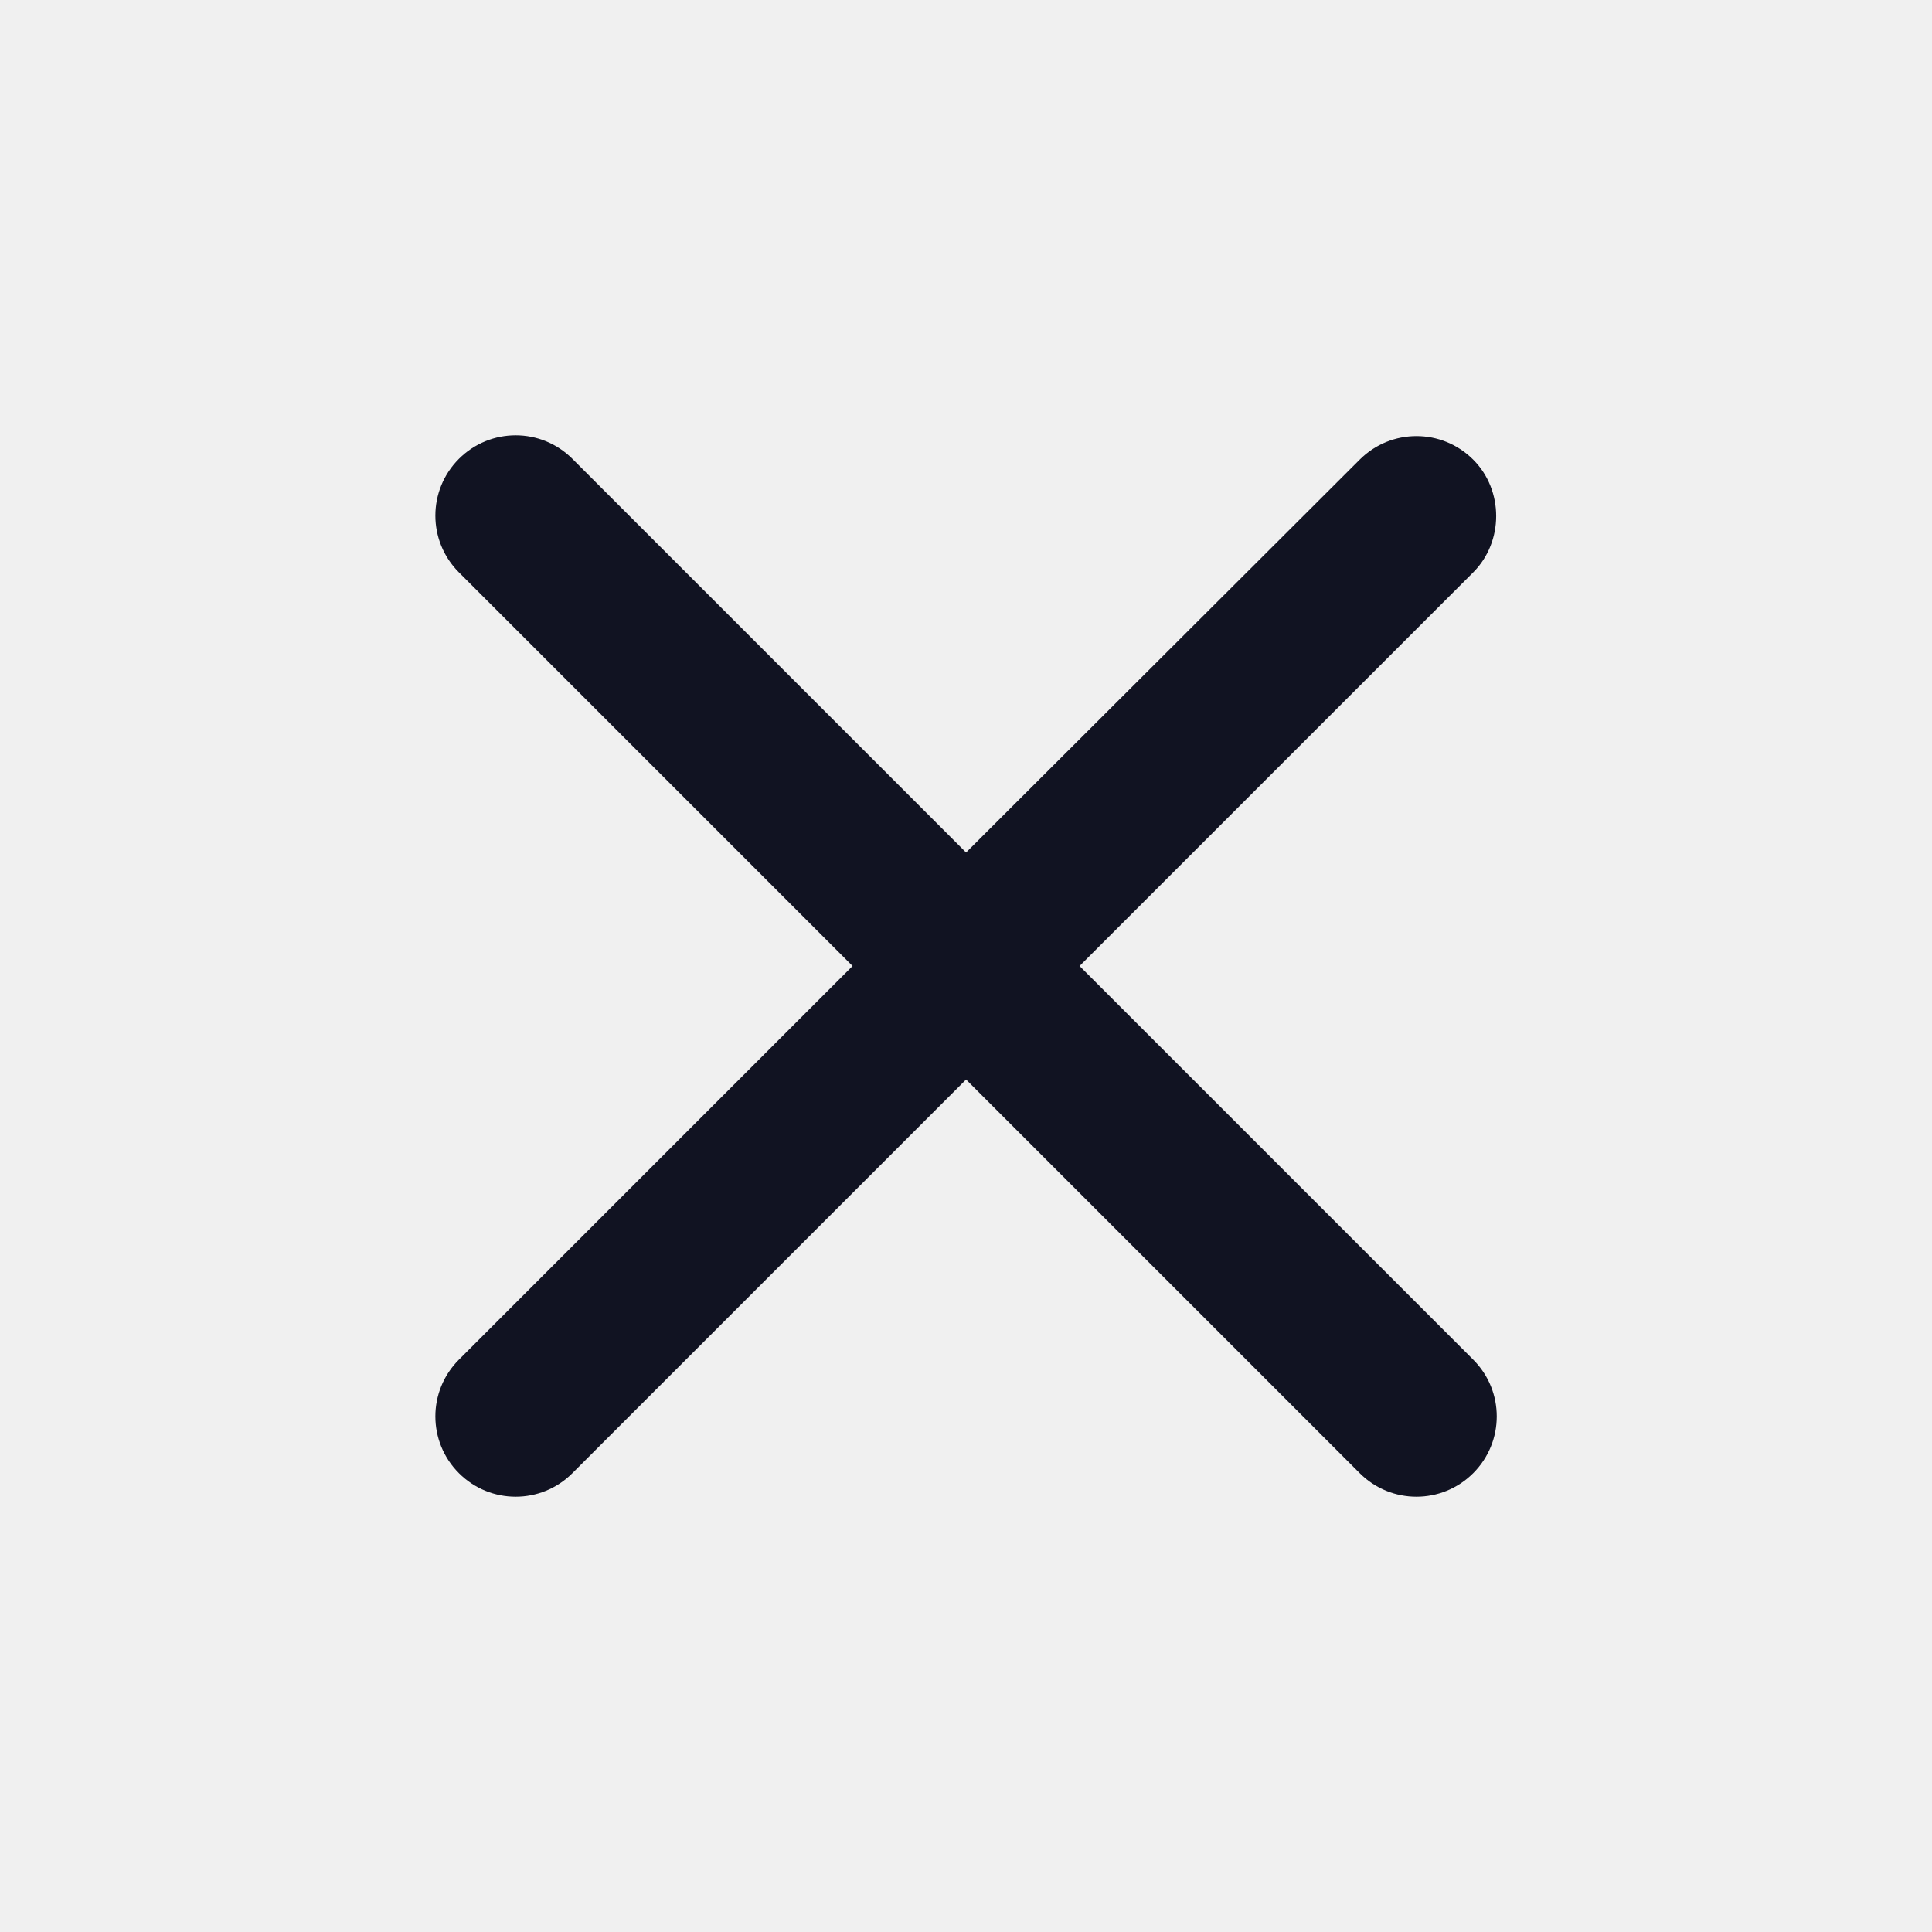
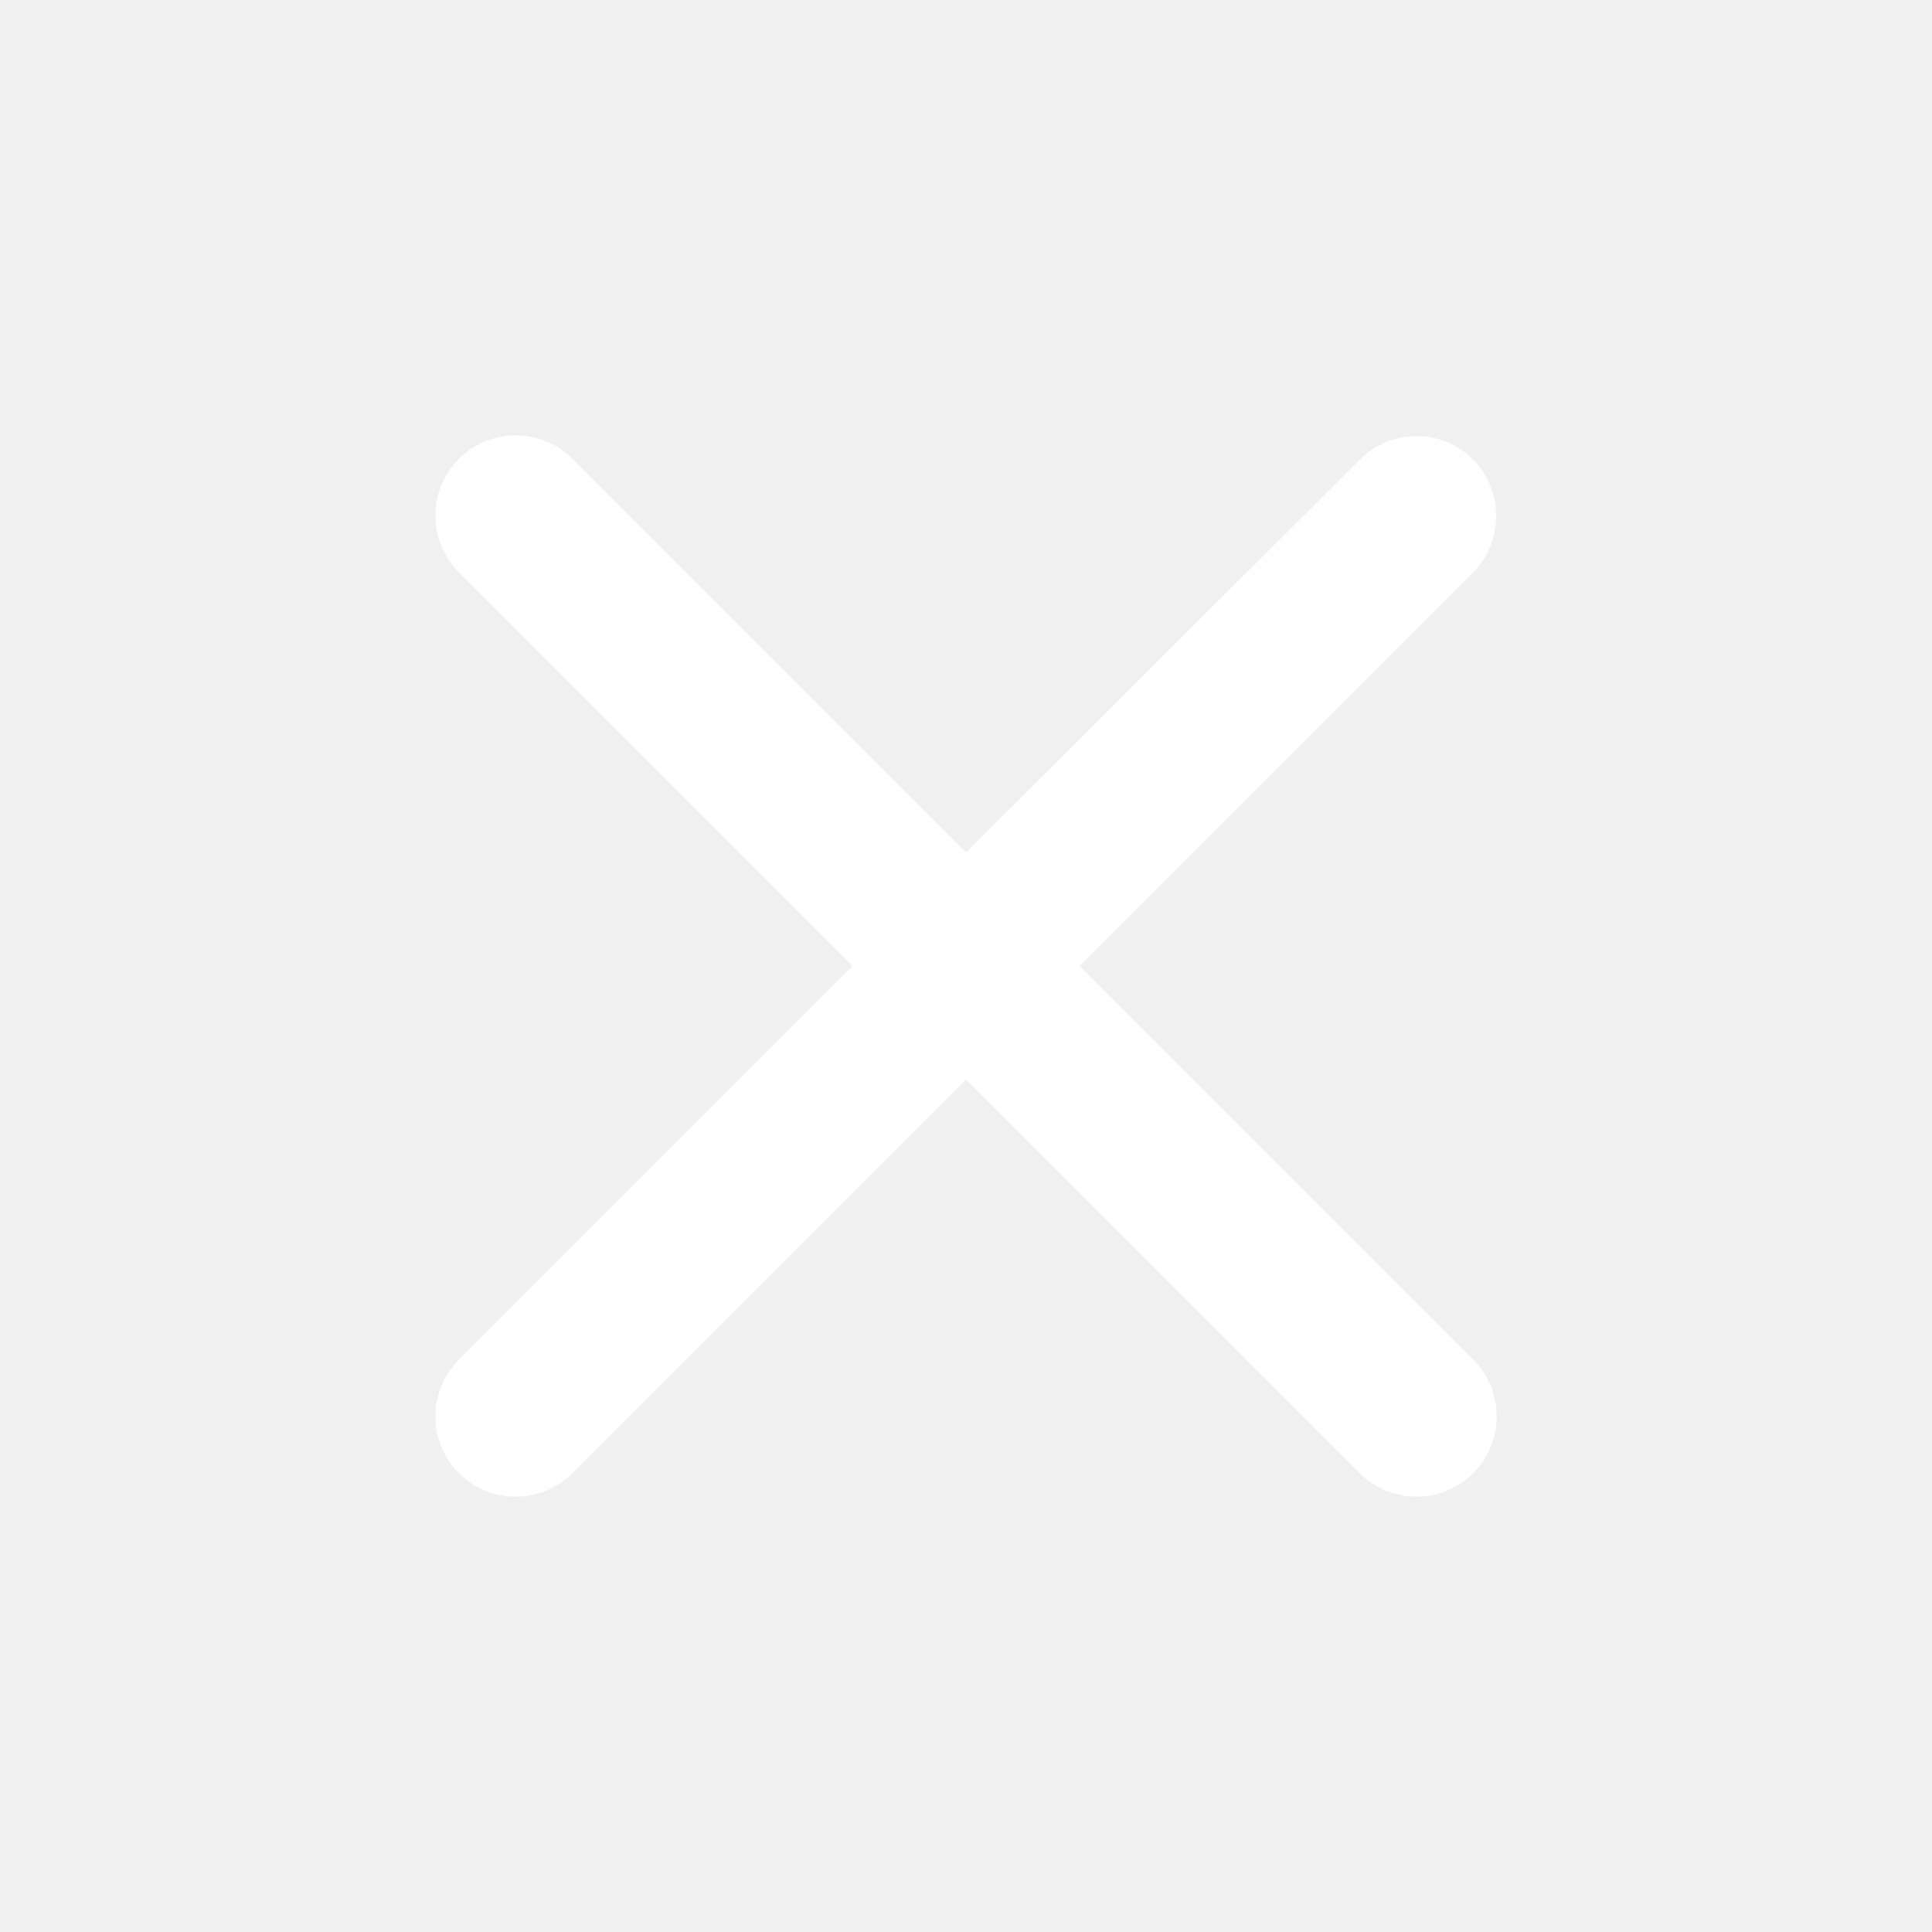
<svg xmlns="http://www.w3.org/2000/svg" width="32" height="32" viewBox="0 0 32 32" fill="none">
  <g clip-path="url(#clip0_6_10631)">
-     <path d="M24.401 7.613C23.881 7.093 23.041 7.093 22.521 7.613L16.001 14.12L9.481 7.6C8.961 7.08 8.121 7.08 7.601 7.6C7.081 8.12 7.081 8.96 7.601 9.48L14.121 16L7.601 22.52C7.081 23.04 7.081 23.88 7.601 24.4C8.121 24.92 8.961 24.92 9.481 24.4L16.001 17.88L22.521 24.4C23.041 24.92 23.881 24.92 24.401 24.4C24.921 23.88 24.921 23.04 24.401 22.52L17.881 16L24.401 9.48C24.908 8.973 24.908 8.12 24.401 7.613Z" fill="#111322" />
+     <path d="M24.401 7.613C23.881 7.093 23.041 7.093 22.521 7.613L16.001 14.12L9.481 7.6C8.961 7.08 8.121 7.08 7.601 7.6C7.081 8.12 7.081 8.96 7.601 9.48L14.121 16L7.601 22.52C7.081 23.04 7.081 23.88 7.601 24.4C8.121 24.92 8.961 24.92 9.481 24.4L16.001 17.88L22.521 24.4C23.041 24.92 23.881 24.92 24.401 24.4C24.921 23.88 24.921 23.04 24.401 22.52L17.881 16L24.401 9.48C24.908 8.973 24.908 8.12 24.401 7.613Z" fill="white" />
  </g>
  <defs>
    <clipPath id="clip0_6_10631">
      <rect width="32" height="32" fill="white" />
    </clipPath>
  </defs>
</svg>
